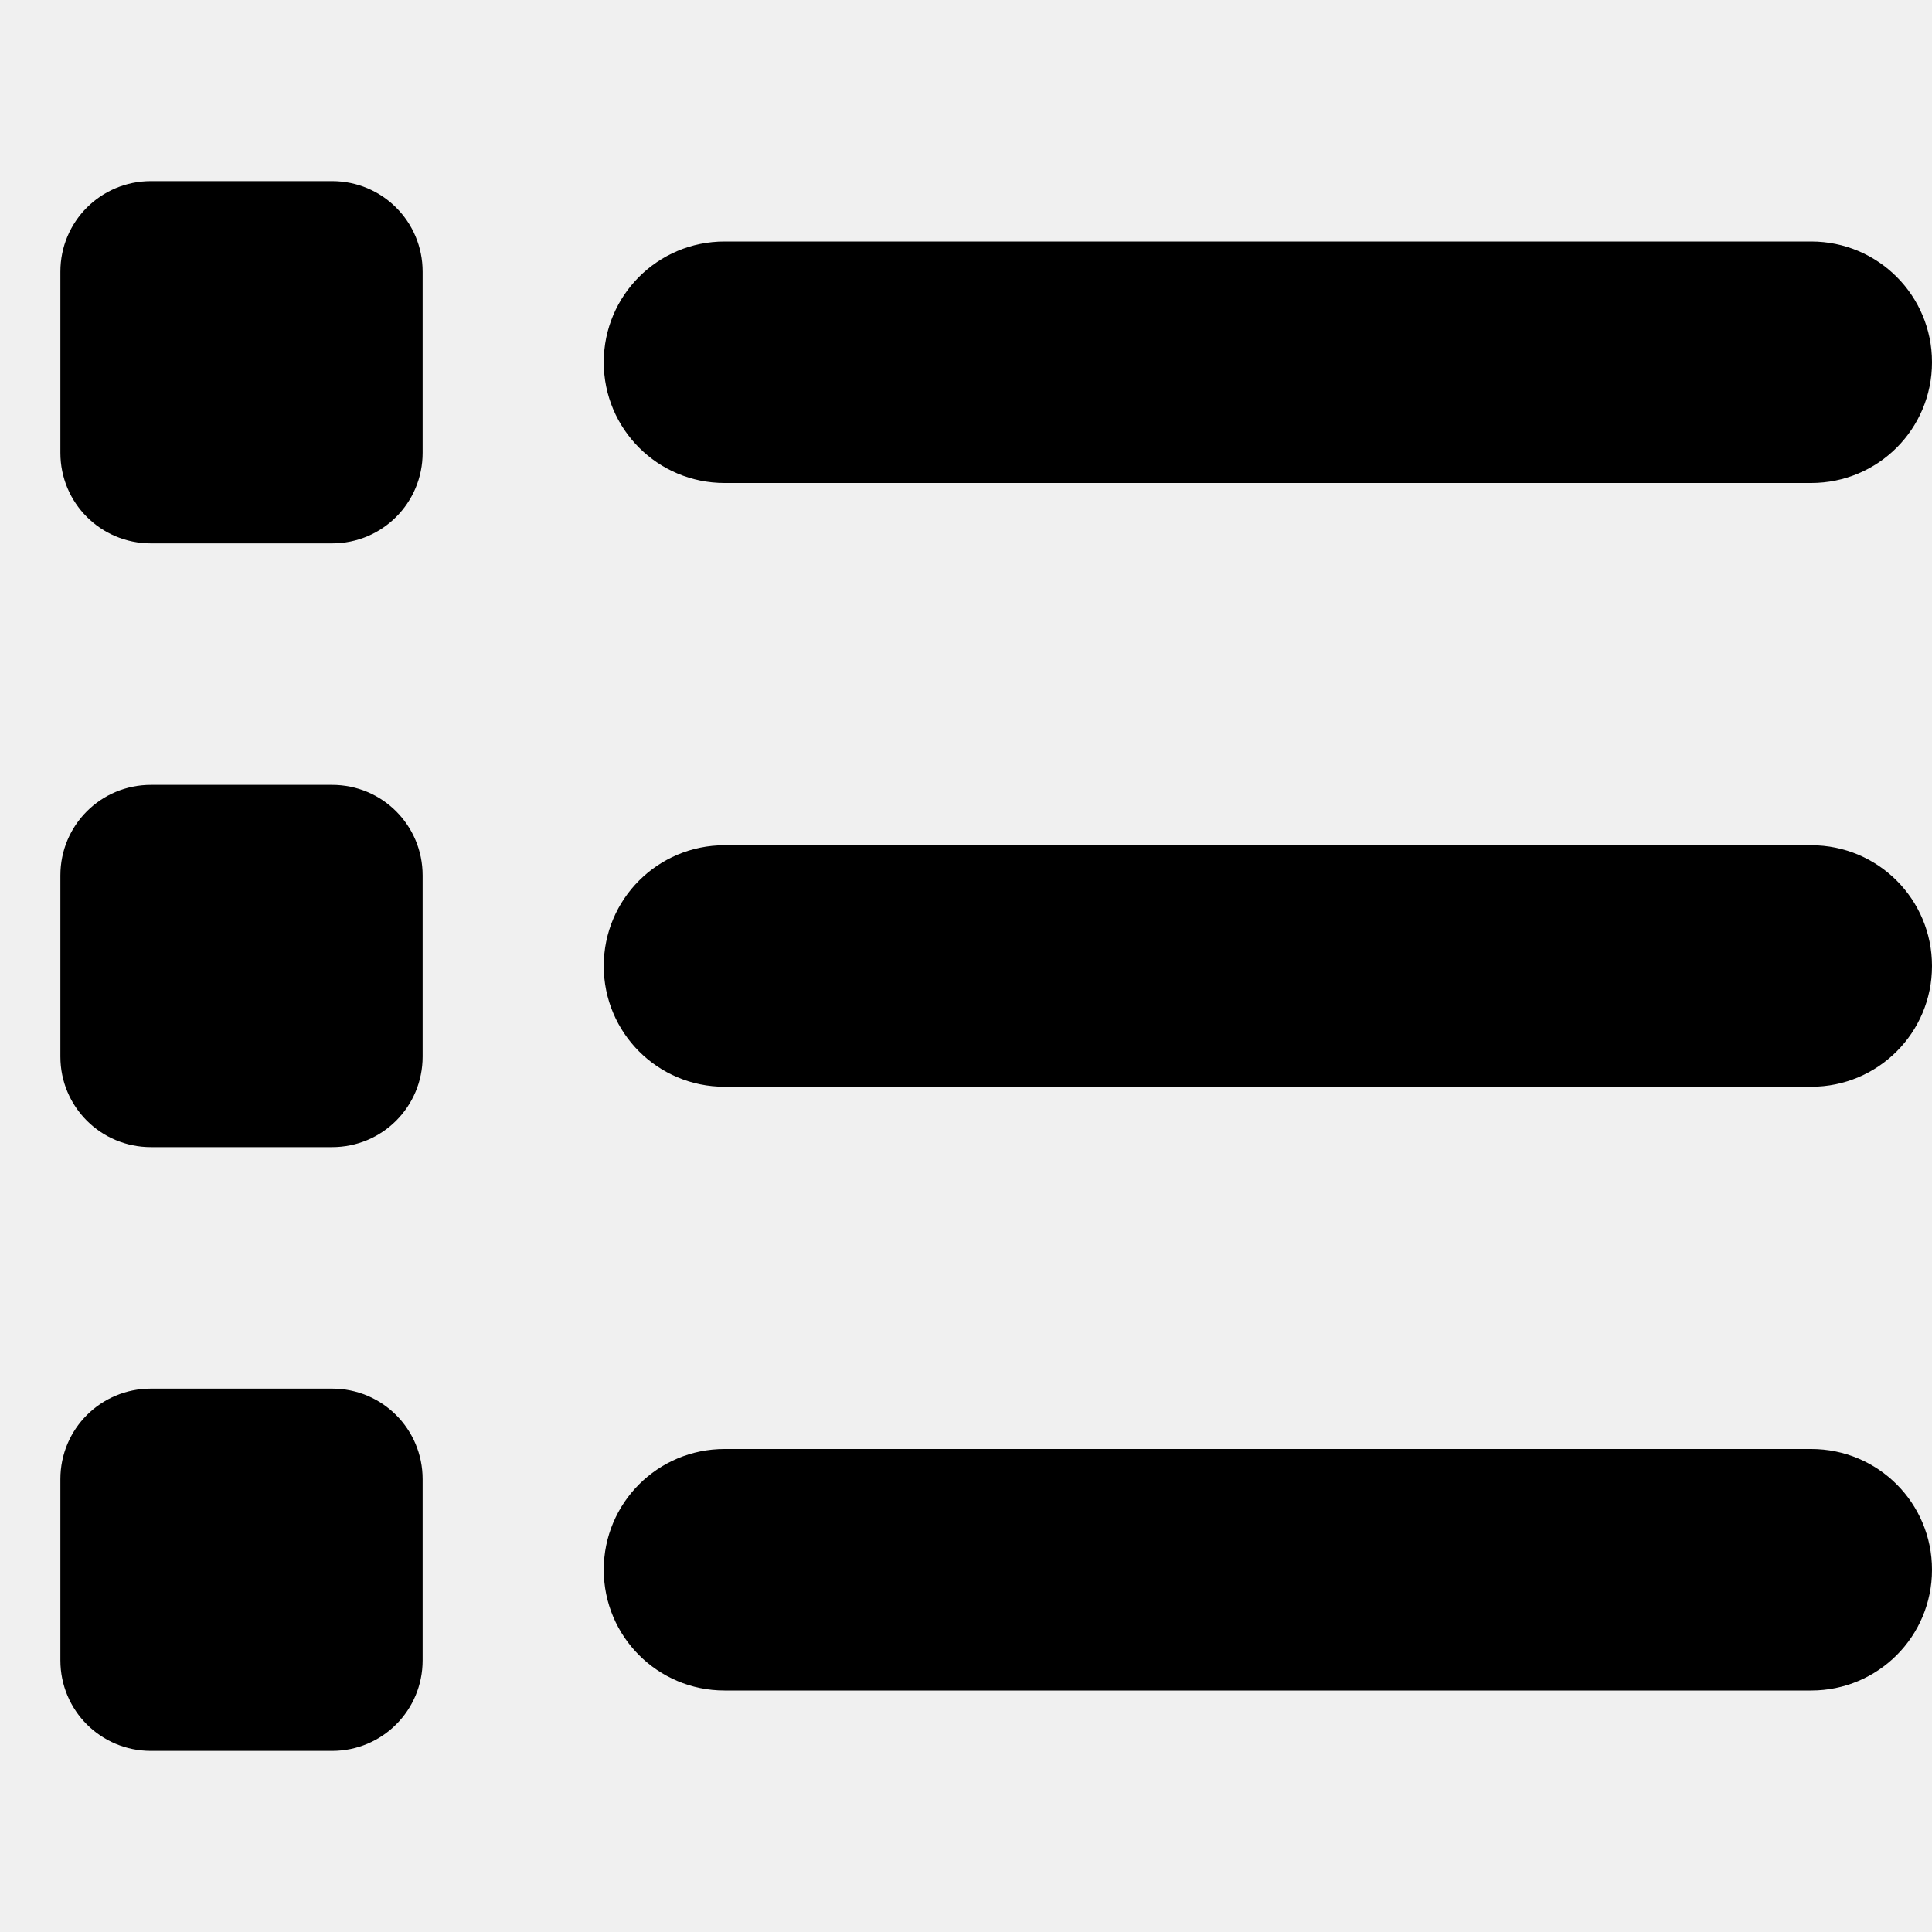
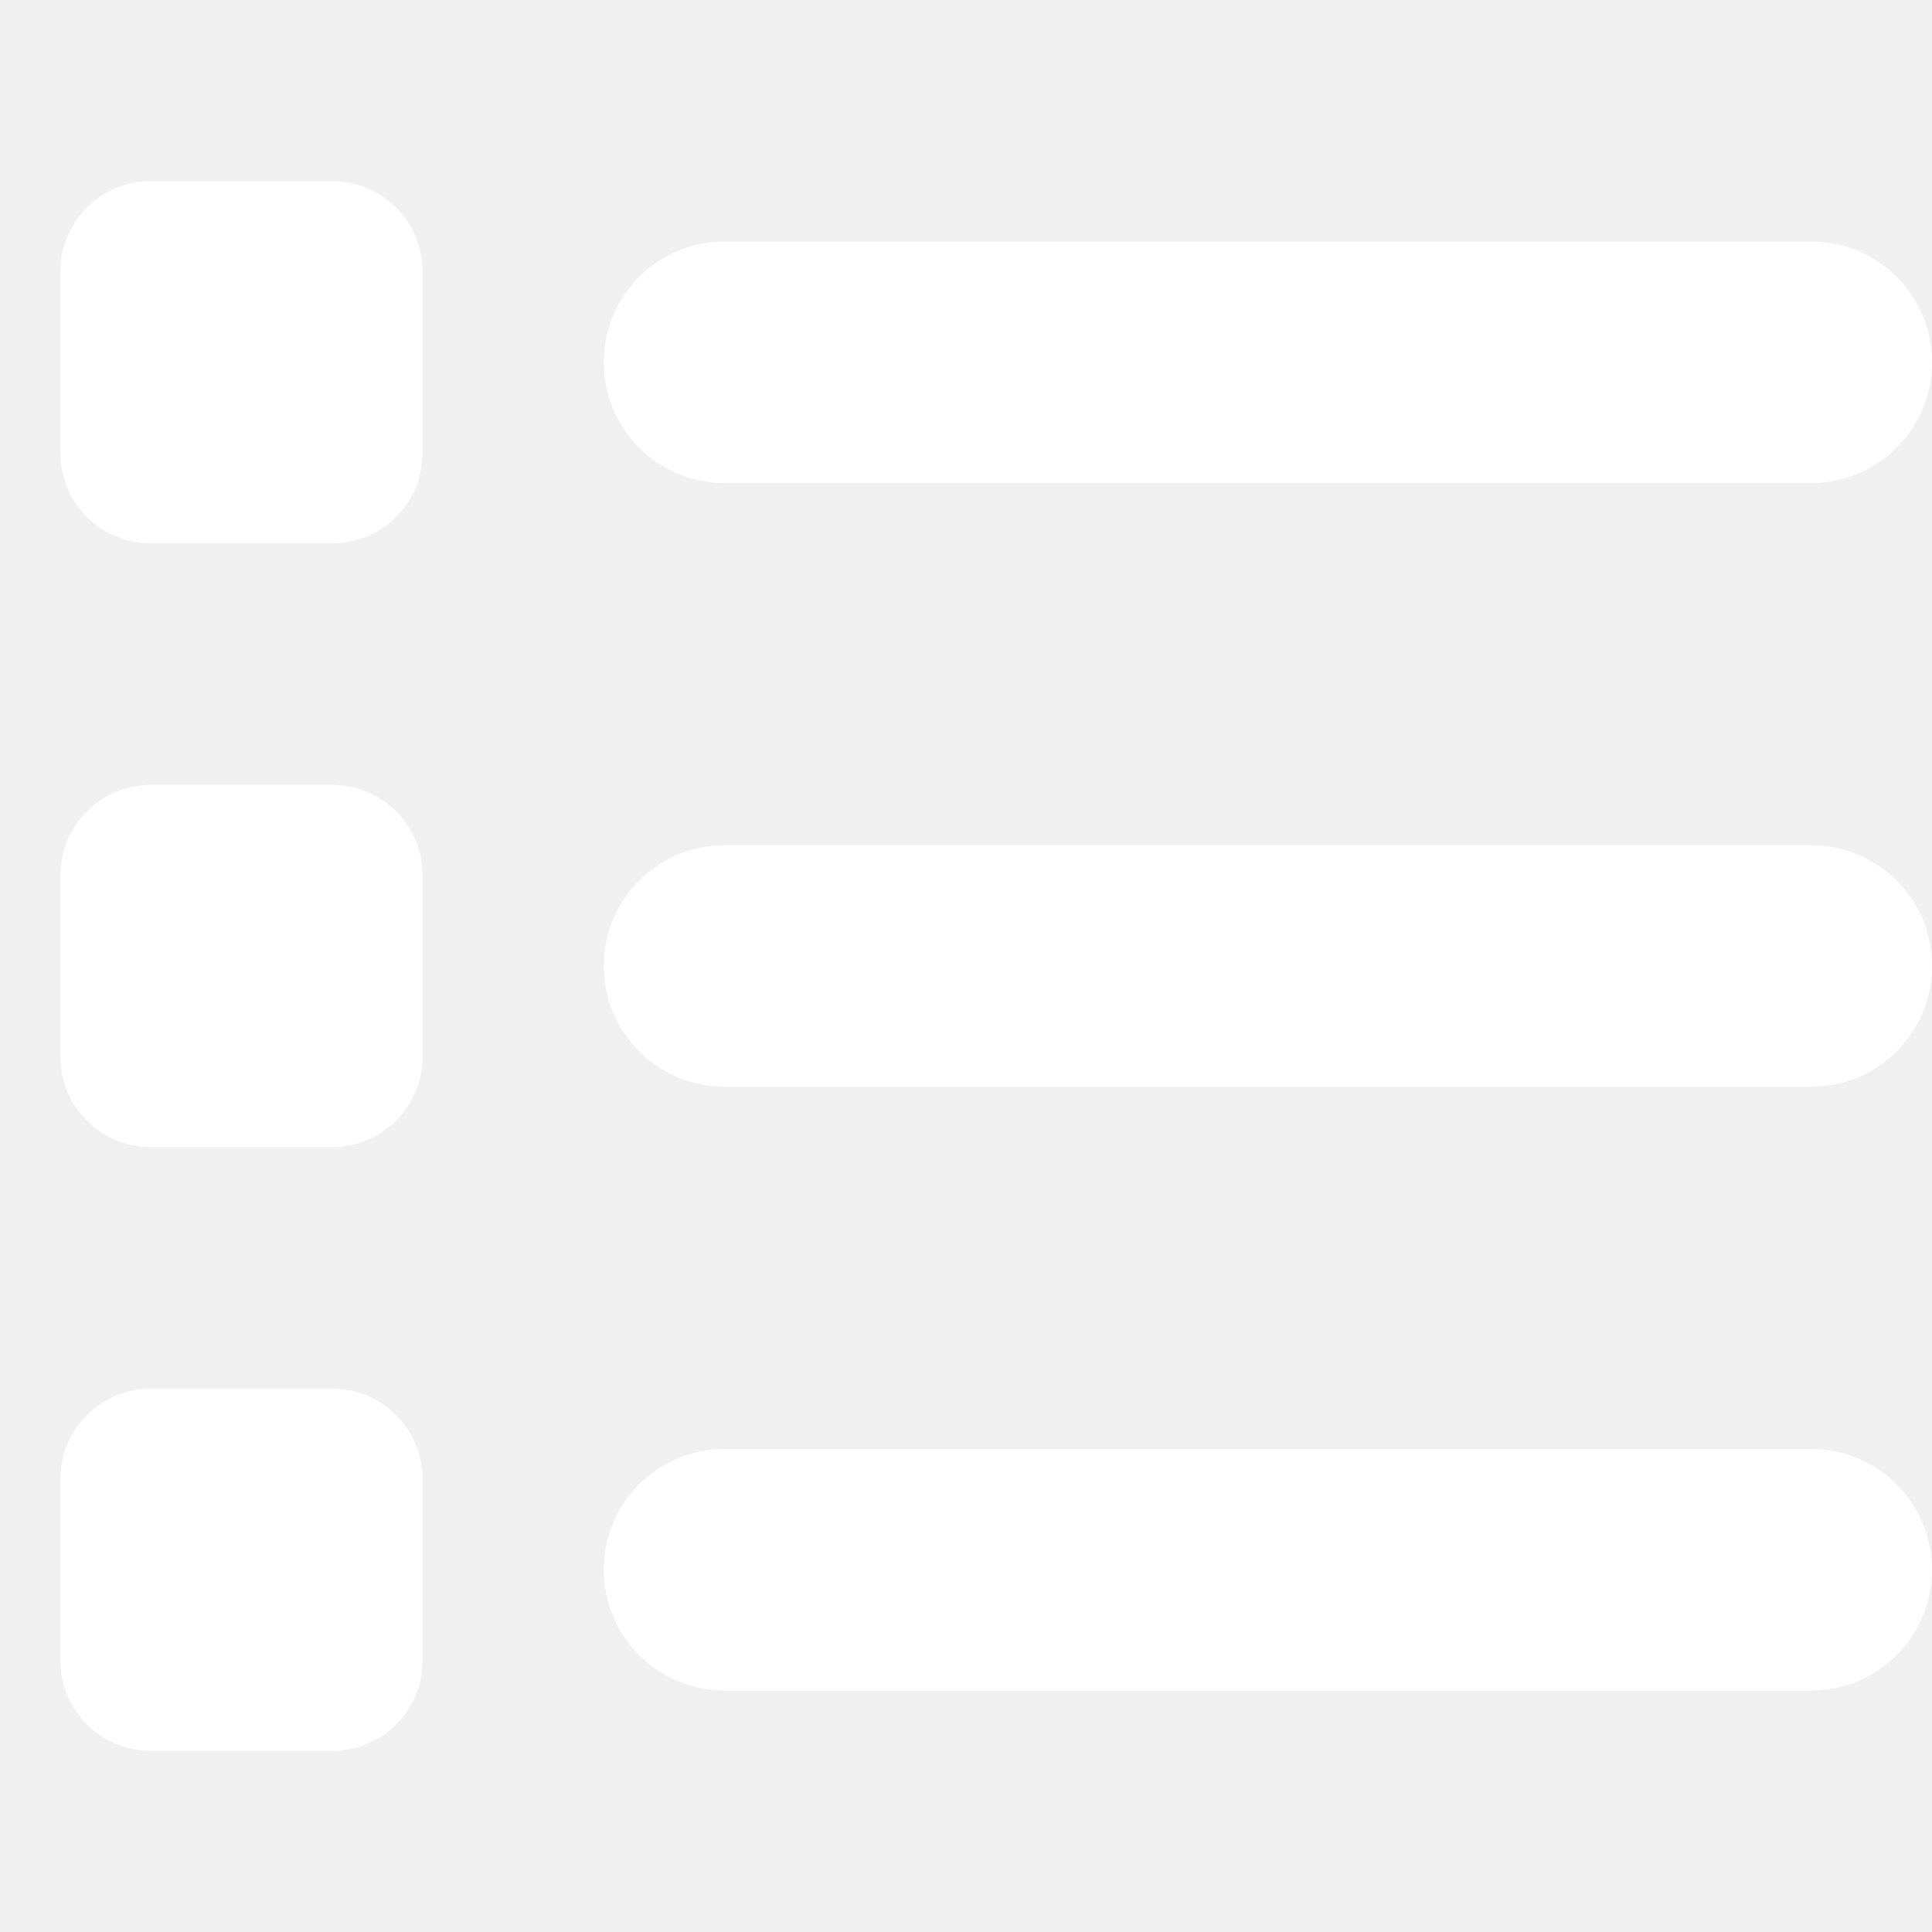
<svg xmlns="http://www.w3.org/2000/svg" viewBox="0 0 512 512">
-   <path d="M40 48C26.7 48 16 58.7 16 72l0 48c0 13.3 10.7 24 24 24l48 0c13.3 0 24-10.7 24-24l0-48c0-13.3-10.7-24-24-24L40 48zM192 64c-17.7 0-32 14.3-32 32s14.3 32 32 32l288 0c17.7 0 32-14.3 32-32s-14.3-32-32-32L192 64zm0 160c-17.7 0-32 14.3-32 32s14.3 32 32 32l288 0c17.7 0 32-14.3 32-32s-14.3-32-32-32l-288 0zm0 160c-17.7 0-32 14.3-32 32s14.3 32 32 32l288 0c17.7 0 32-14.3 32-32s-14.3-32-32-32l-288 0zM16 232l0 48c0 13.3 10.7 24 24 24l48 0c13.3 0 24-10.7 24-24l0-48c0-13.3-10.7-24-24-24l-48 0c-13.3 0-24 10.7-24 24zM40 368c-13.3 0-24 10.7-24 24l0 48c0 13.3 10.7 24 24 24l48 0c13.3 0 24-10.7 24-24l0-48c0-13.3-10.7-24-24-24l-48 0z" />
+   <path fill="#fff" d="M40 48C26.7 48 16 58.7 16 72l0 48c0 13.3 10.7 24 24 24l48 0c13.3 0 24-10.7 24-24l0-48c0-13.3-10.7-24-24-24L40 48zM192 64c-17.7 0-32 14.3-32 32s14.3 32 32 32l288 0c17.7 0 32-14.3 32-32s-14.3-32-32-32L192 64zm0 160c-17.7 0-32 14.3-32 32s14.3 32 32 32l288 0c17.7 0 32-14.3 32-32s-14.3-32-32-32l-288 0zm0 160c-17.7 0-32 14.3-32 32s14.3 32 32 32l288 0c17.7 0 32-14.3 32-32s-14.3-32-32-32l-288 0zM16 232l0 48c0 13.3 10.7 24 24 24l48 0c13.3 0 24-10.7 24-24l0-48c0-13.3-10.7-24-24-24l-48 0c-13.3 0-24 10.7-24 24zM40 368c-13.3 0-24 10.7-24 24l0 48c0 13.3 10.7 24 24 24l48 0c13.3 0 24-10.7 24-24l0-48c0-13.3-10.7-24-24-24l-48 0z" />
</svg>
